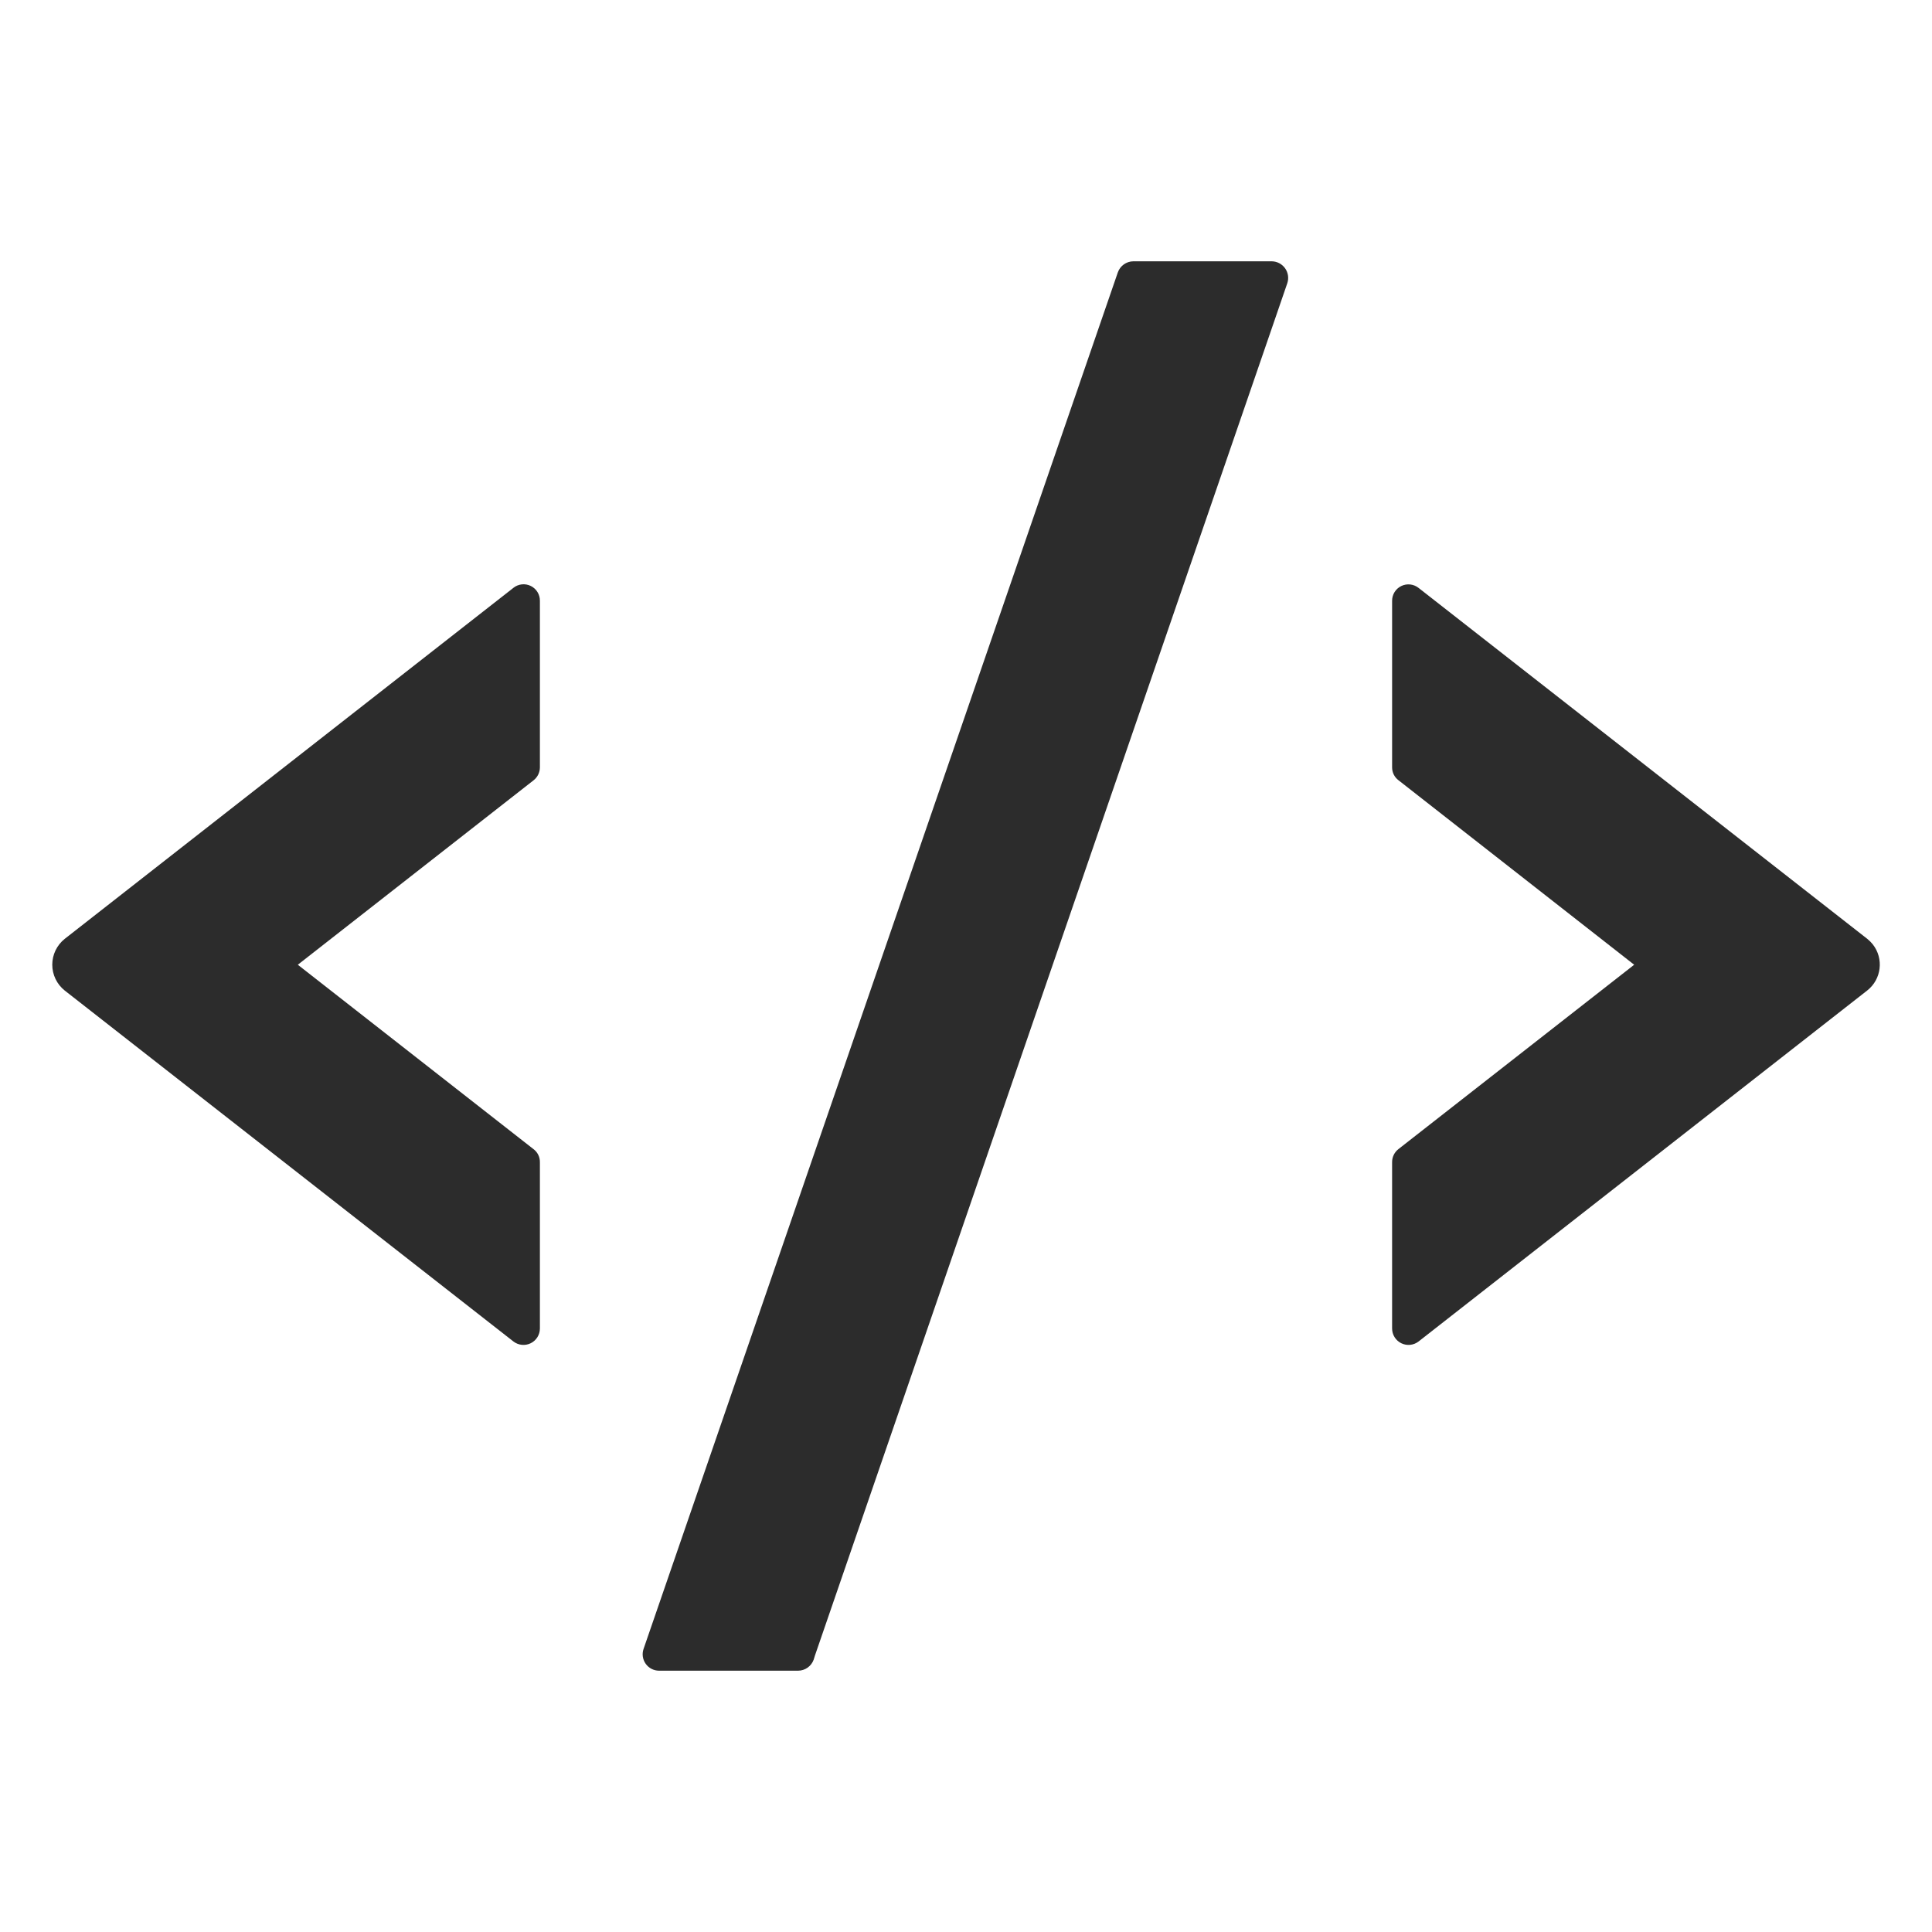
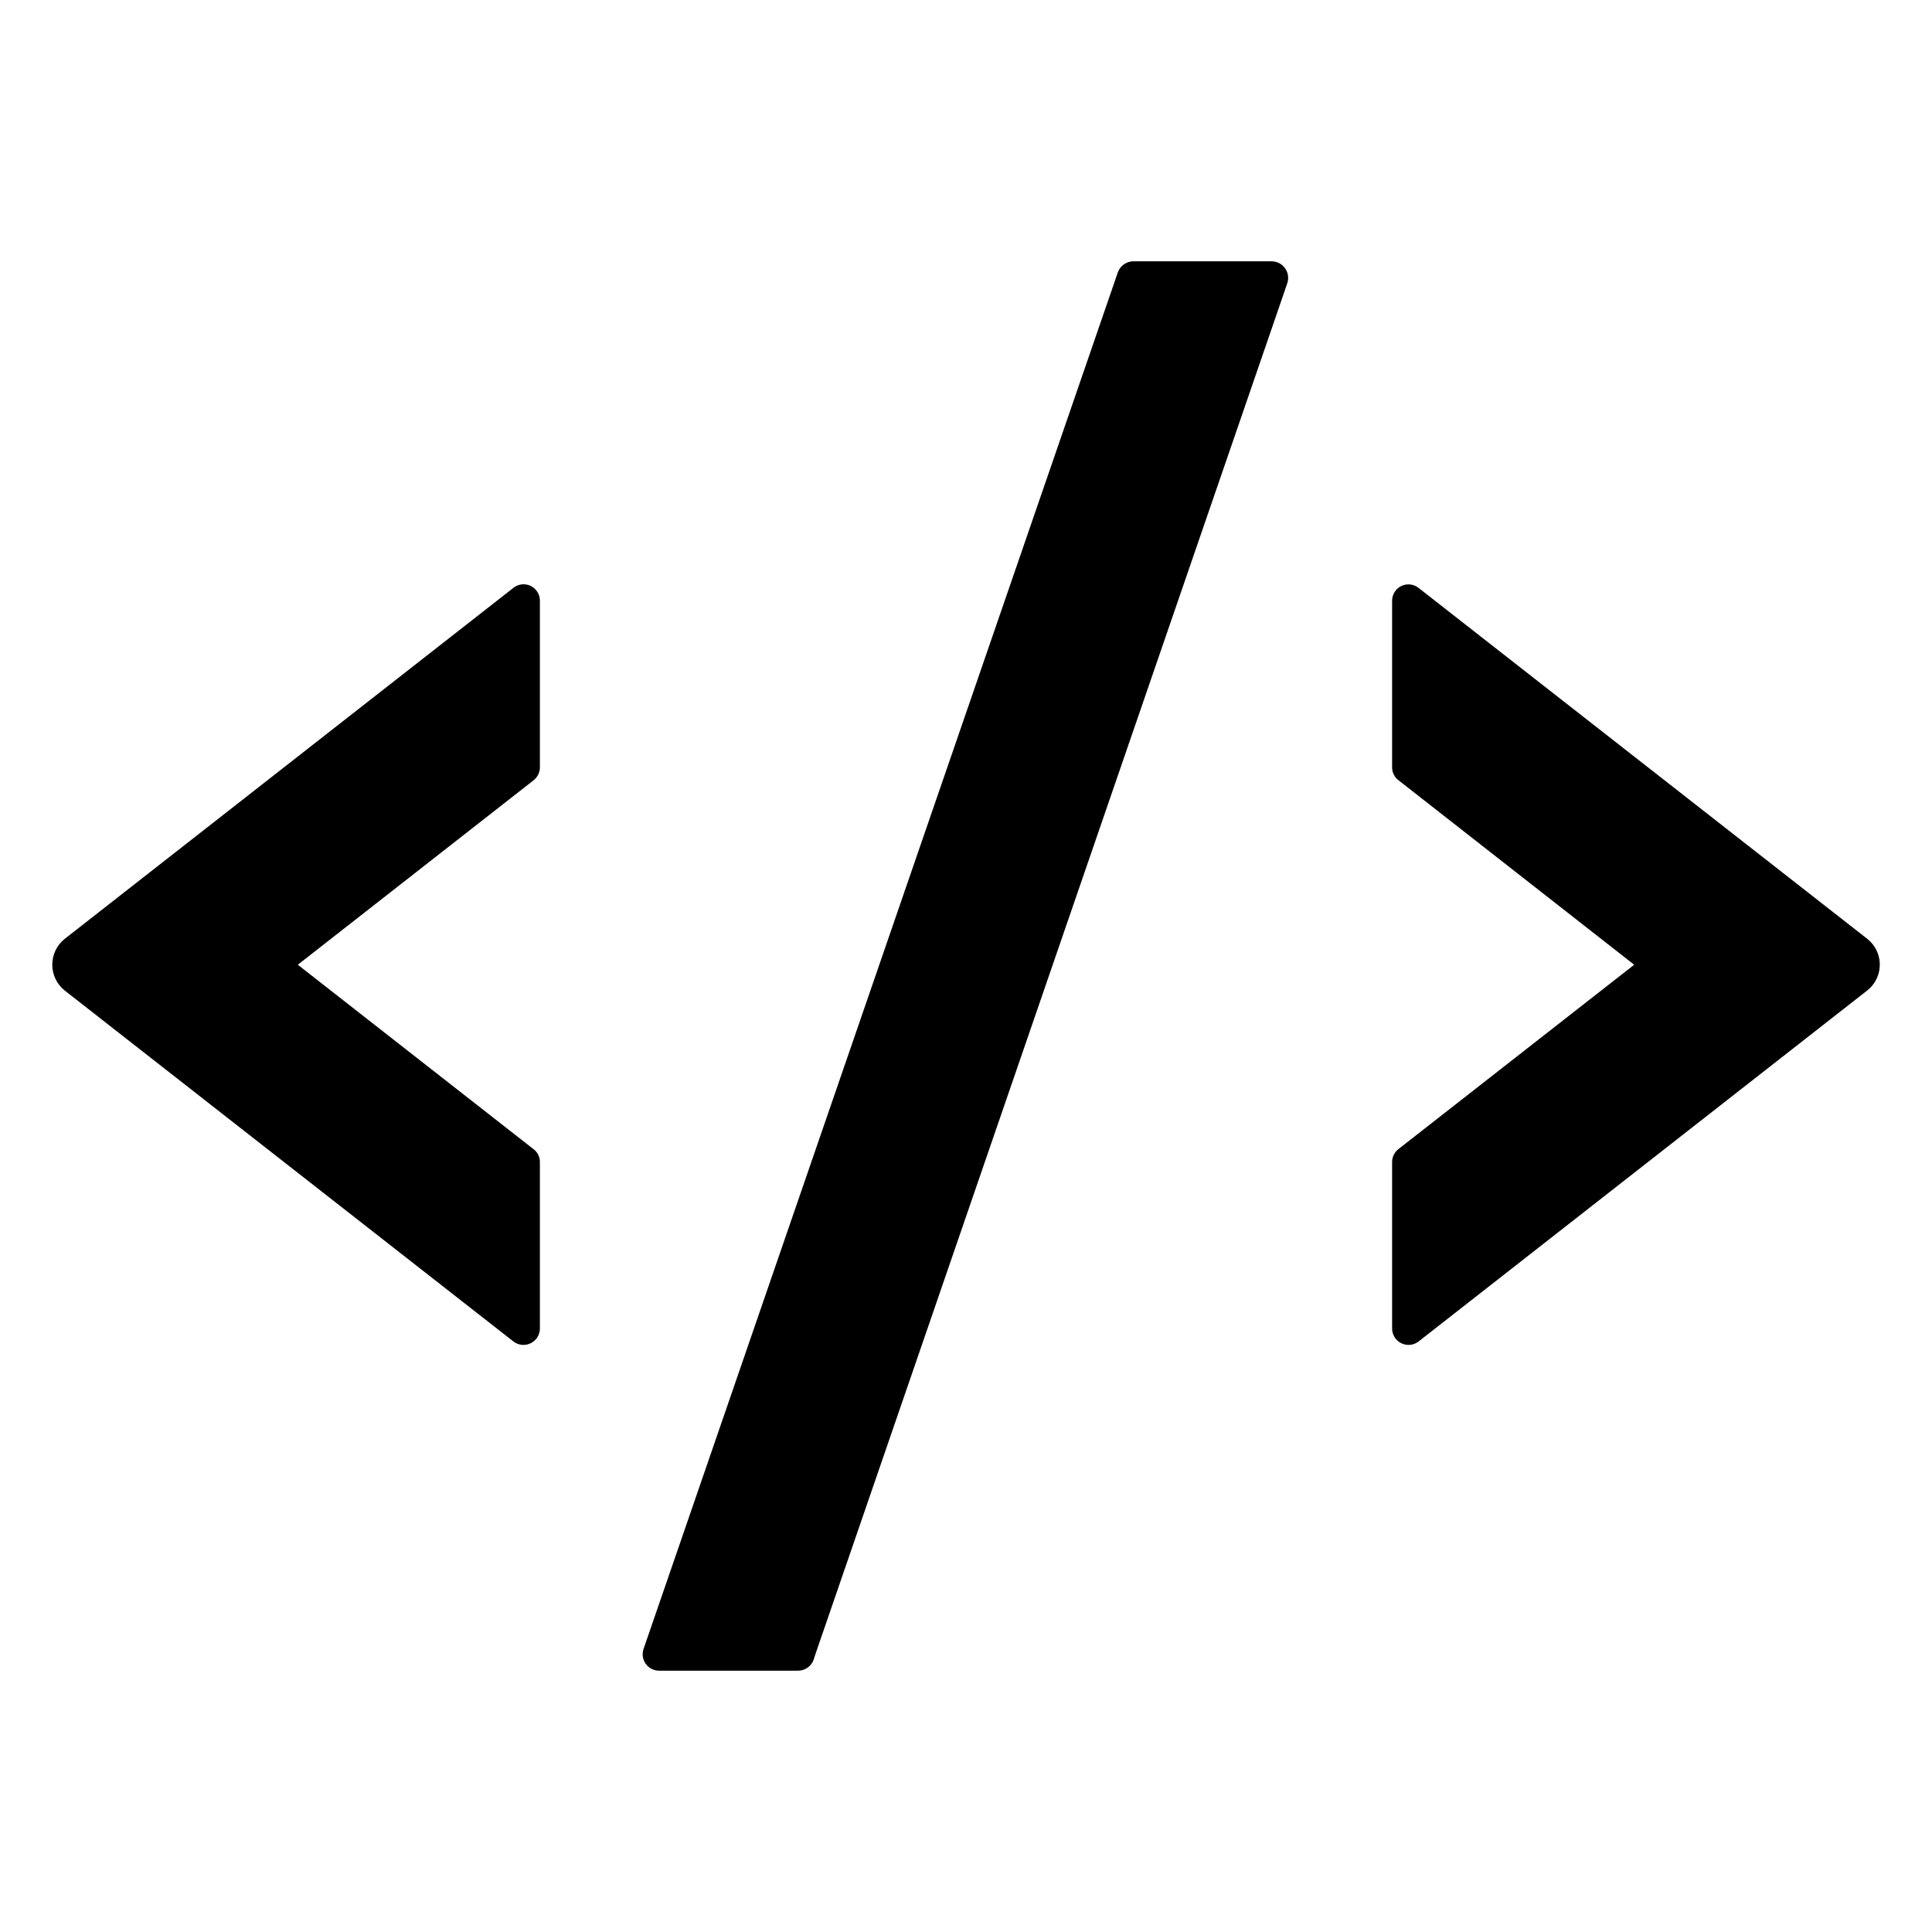
<svg xmlns="http://www.w3.org/2000/svg" t="1701677211723" class="icon" viewBox="0 0 1024 1024" version="1.1" p-id="132281" width="200" height="200">
-   <path d="M434.227 839.526l229.069-665.19c0.205-0.512 0.307-1.126 0.41-1.638L434.227 839.526z" fill="#2c2c2c" p-id="132282" />
-   <path d="M673.997 138.496h-73.318a8.806 8.806 0 0 0-8.192 5.837L341.094 873.984a8.704 8.704 0 0 0 8.243 11.52h73.626a8.806 8.806 0 0 0 8.294-5.837l0.717-2.304 242.33-704 7.987-23.245a8.806 8.806 0 0 0-8.346-11.622z m318.618 362.035a18.739 18.739 0 0 0-2.918-2.918l-237.824-186.01a8.653 8.653 0 0 0-14.029 6.81v88.32c0 2.714 1.229 5.171 3.379 6.81l124.928 97.792-124.928 97.69a8.704 8.704 0 0 0-3.379 6.861v88.269a8.704 8.704 0 0 0 14.029 6.861l237.824-186.061a17.408 17.408 0 0 0 2.918-24.422zM272.077 311.603L34.304 497.613a17.51 17.51 0 0 0 0 27.392l237.824 186.01a8.704 8.704 0 0 0 14.029-6.861V615.936a8.448 8.448 0 0 0-3.379-6.861l-124.928-97.741 124.928-97.741a8.704 8.704 0 0 0 3.379-6.81V318.413a8.653 8.653 0 0 0-14.029-6.861z" fill="#2c2c2c" p-id="132283" />
+   <path d="M434.227 839.526l229.069-665.19c0.205-0.512 0.307-1.126 0.41-1.638L434.227 839.526z" fill="currentColor" p-id="132282" />
+   <path d="M673.997 138.496h-73.318a8.806 8.806 0 0 0-8.192 5.837L341.094 873.984a8.704 8.704 0 0 0 8.243 11.52h73.626a8.806 8.806 0 0 0 8.294-5.837l0.717-2.304 242.33-704 7.987-23.245a8.806 8.806 0 0 0-8.346-11.622z m318.618 362.035a18.739 18.739 0 0 0-2.918-2.918l-237.824-186.01a8.653 8.653 0 0 0-14.029 6.81v88.32c0 2.714 1.229 5.171 3.379 6.81l124.928 97.792-124.928 97.69a8.704 8.704 0 0 0-3.379 6.861v88.269a8.704 8.704 0 0 0 14.029 6.861l237.824-186.061a17.408 17.408 0 0 0 2.918-24.422zM272.077 311.603L34.304 497.613a17.51 17.51 0 0 0 0 27.392l237.824 186.01a8.704 8.704 0 0 0 14.029-6.861V615.936a8.448 8.448 0 0 0-3.379-6.861l-124.928-97.741 124.928-97.741a8.704 8.704 0 0 0 3.379-6.81V318.413a8.653 8.653 0 0 0-14.029-6.861z" fill="currentColor" p-id="132283" />
</svg>
